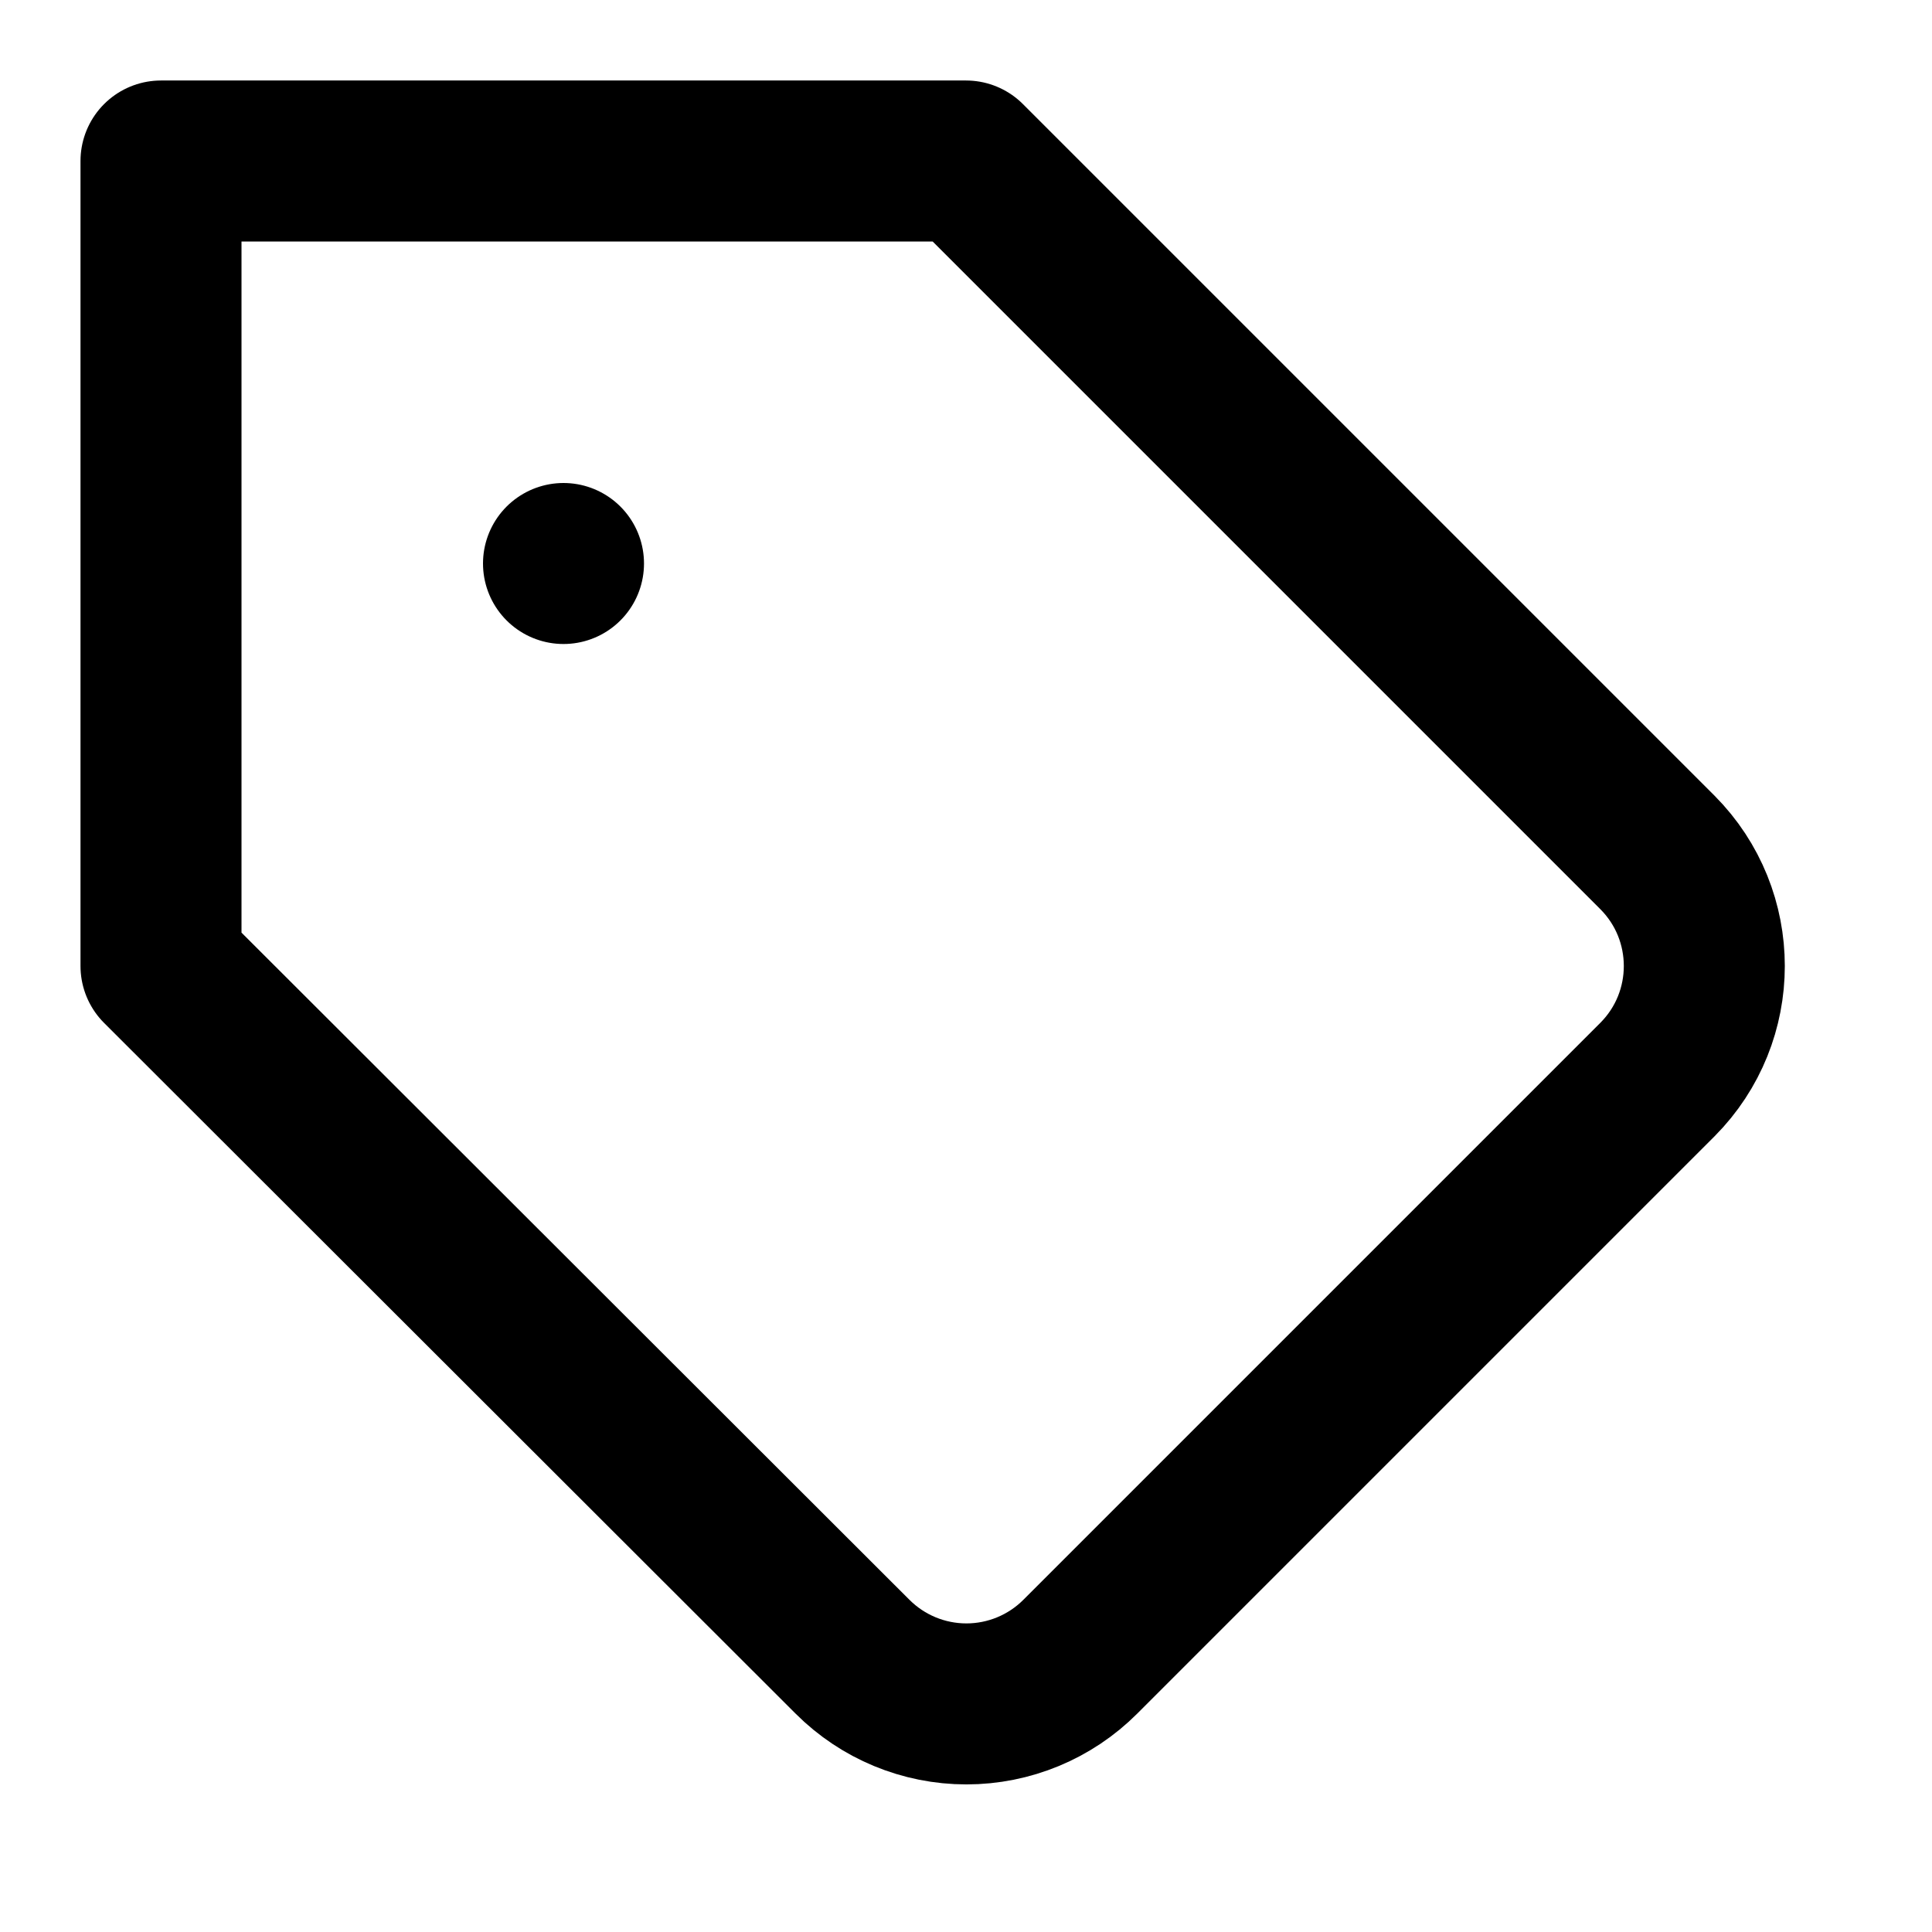
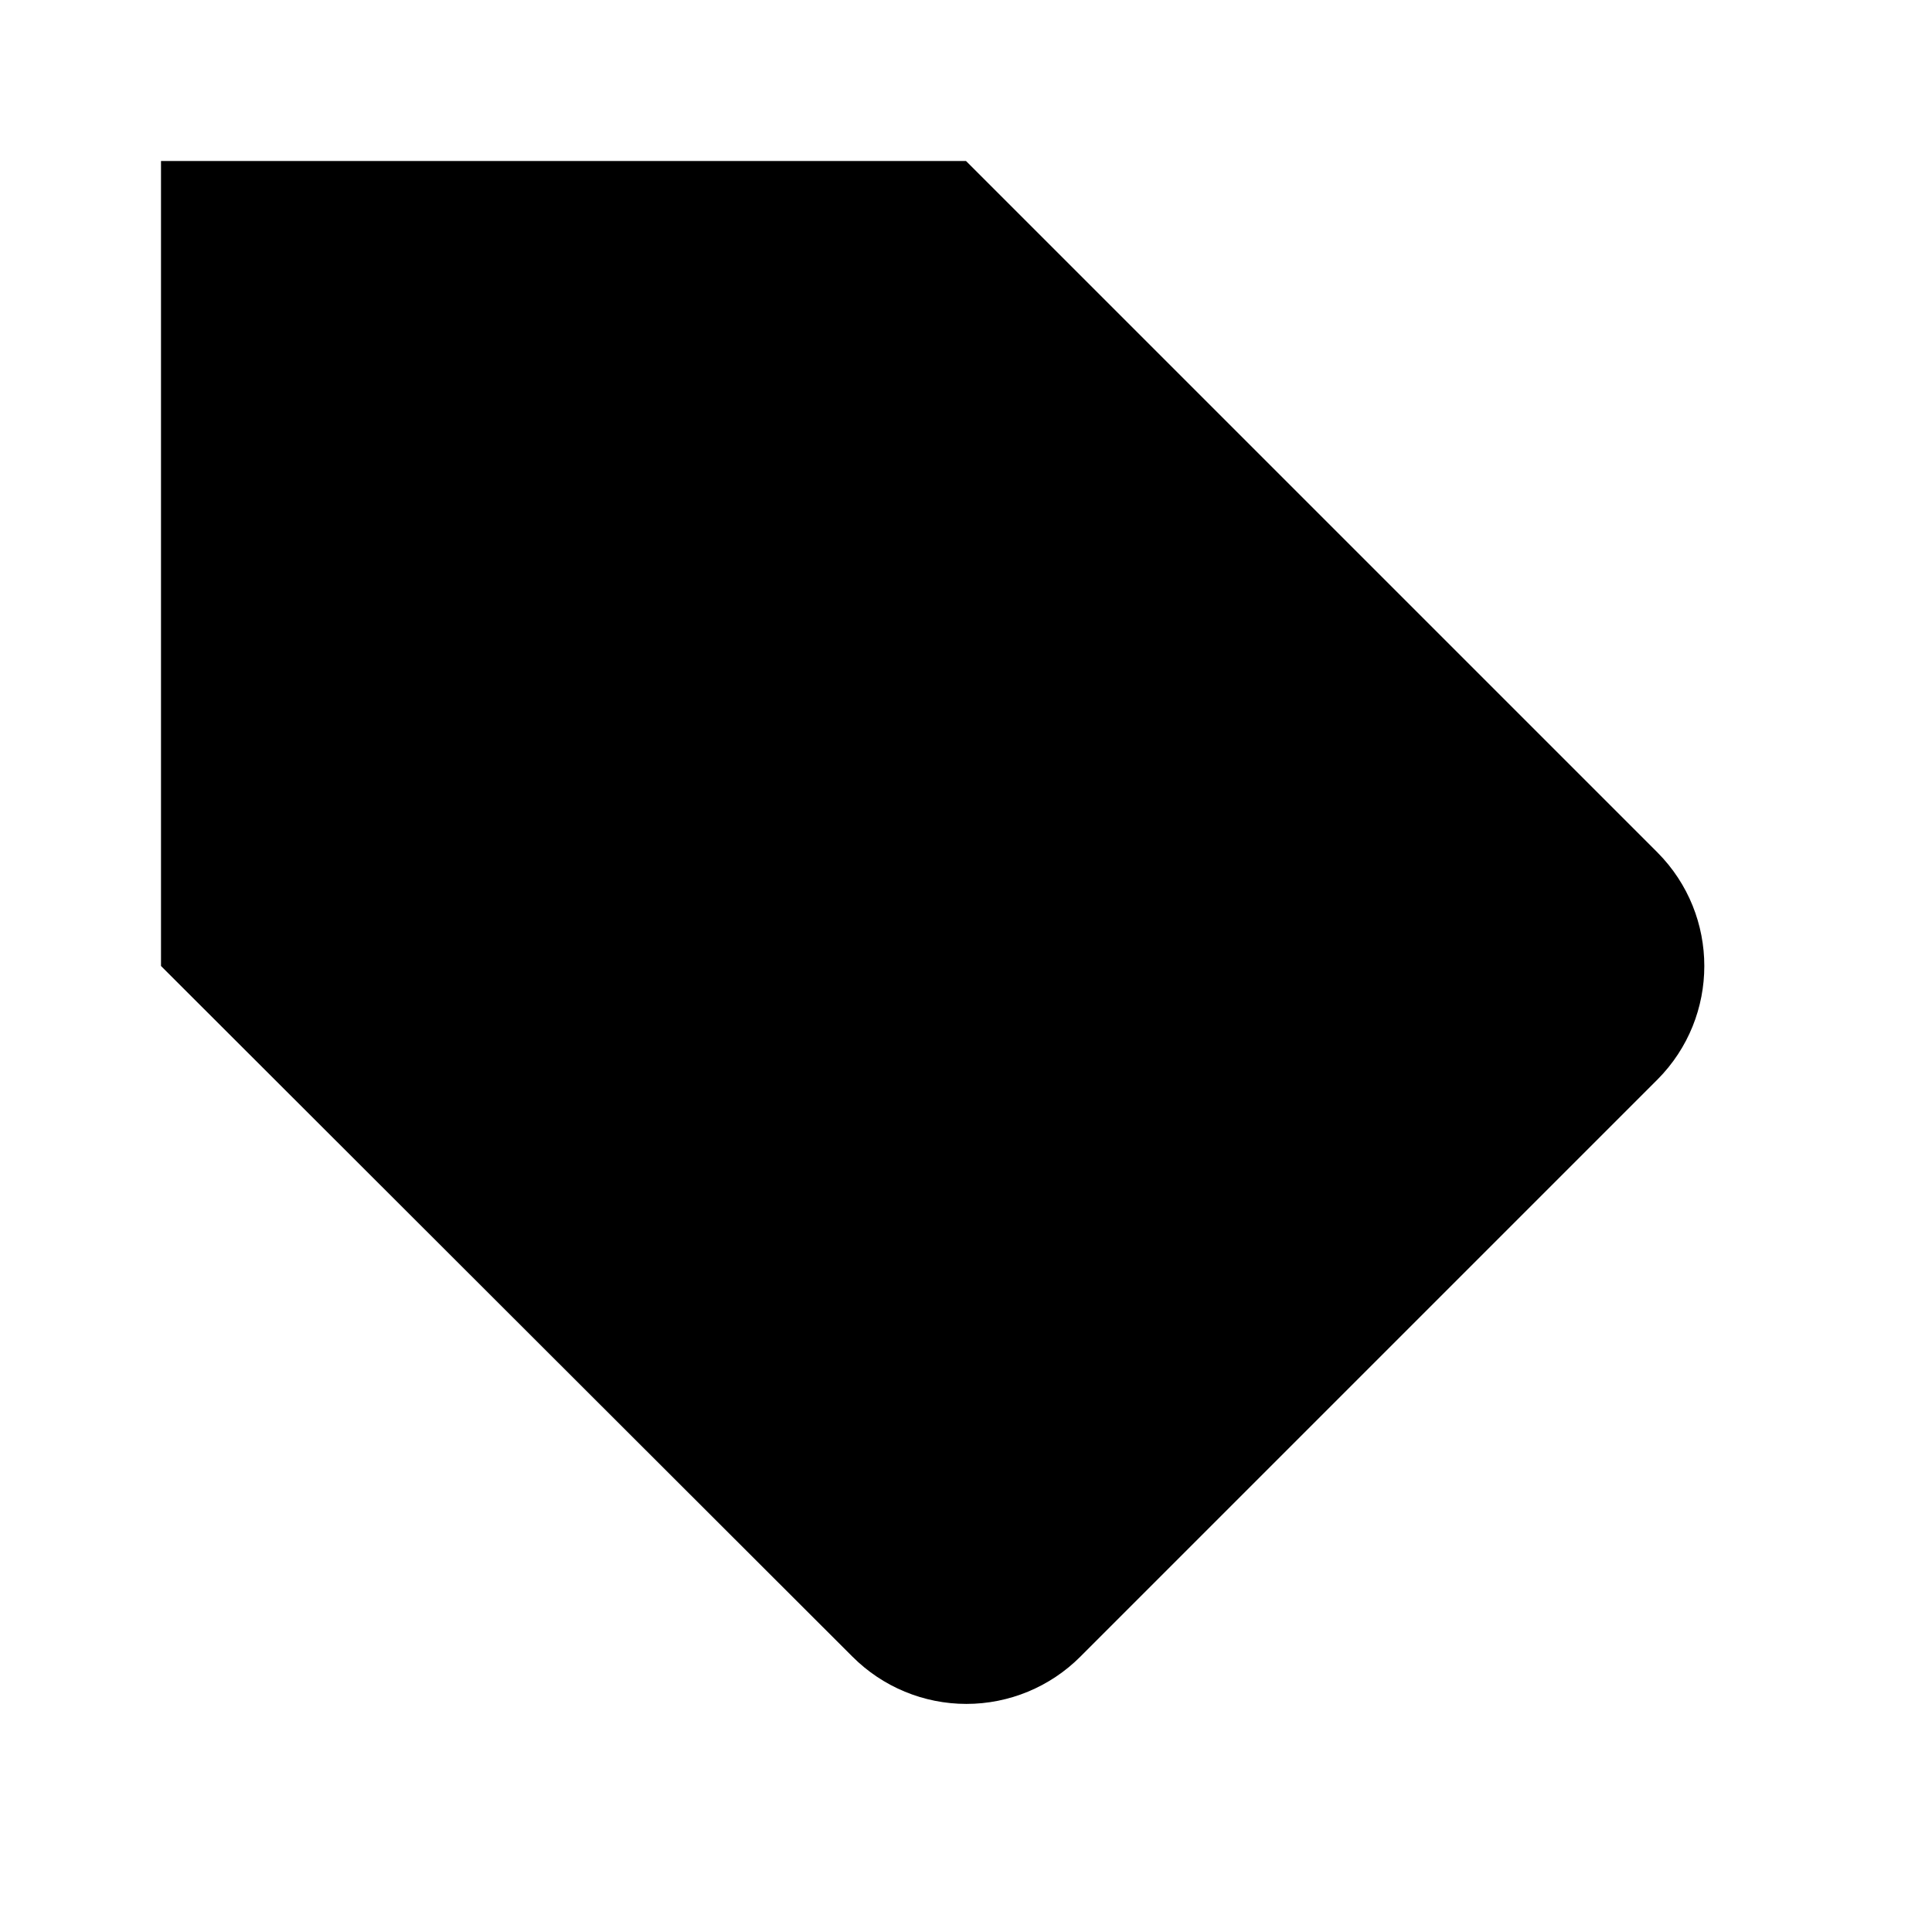
- <svg xmlns="http://www.w3.org/2000/svg" width="24" height="24" viewBox="0 0 24 24" fill="none" stroke="currentColor" stroke-width="2" stroke-linecap="round" stroke-linejoin="round" class="feather feather-tag">
+ <svg xmlns="http://www.w3.org/2000/svg" viewBox="0 0 24 24" class="feather feather-tag">
  <path d="M20.59 13.41l-7.17 7.17a2 2 0 0 1-2.83 0L2 12V2h10l8.59 8.59a2 2 0 0 1 0 2.82z" />
  <line x1="7" y1="7" x2="7" y2="7" />
</svg>
